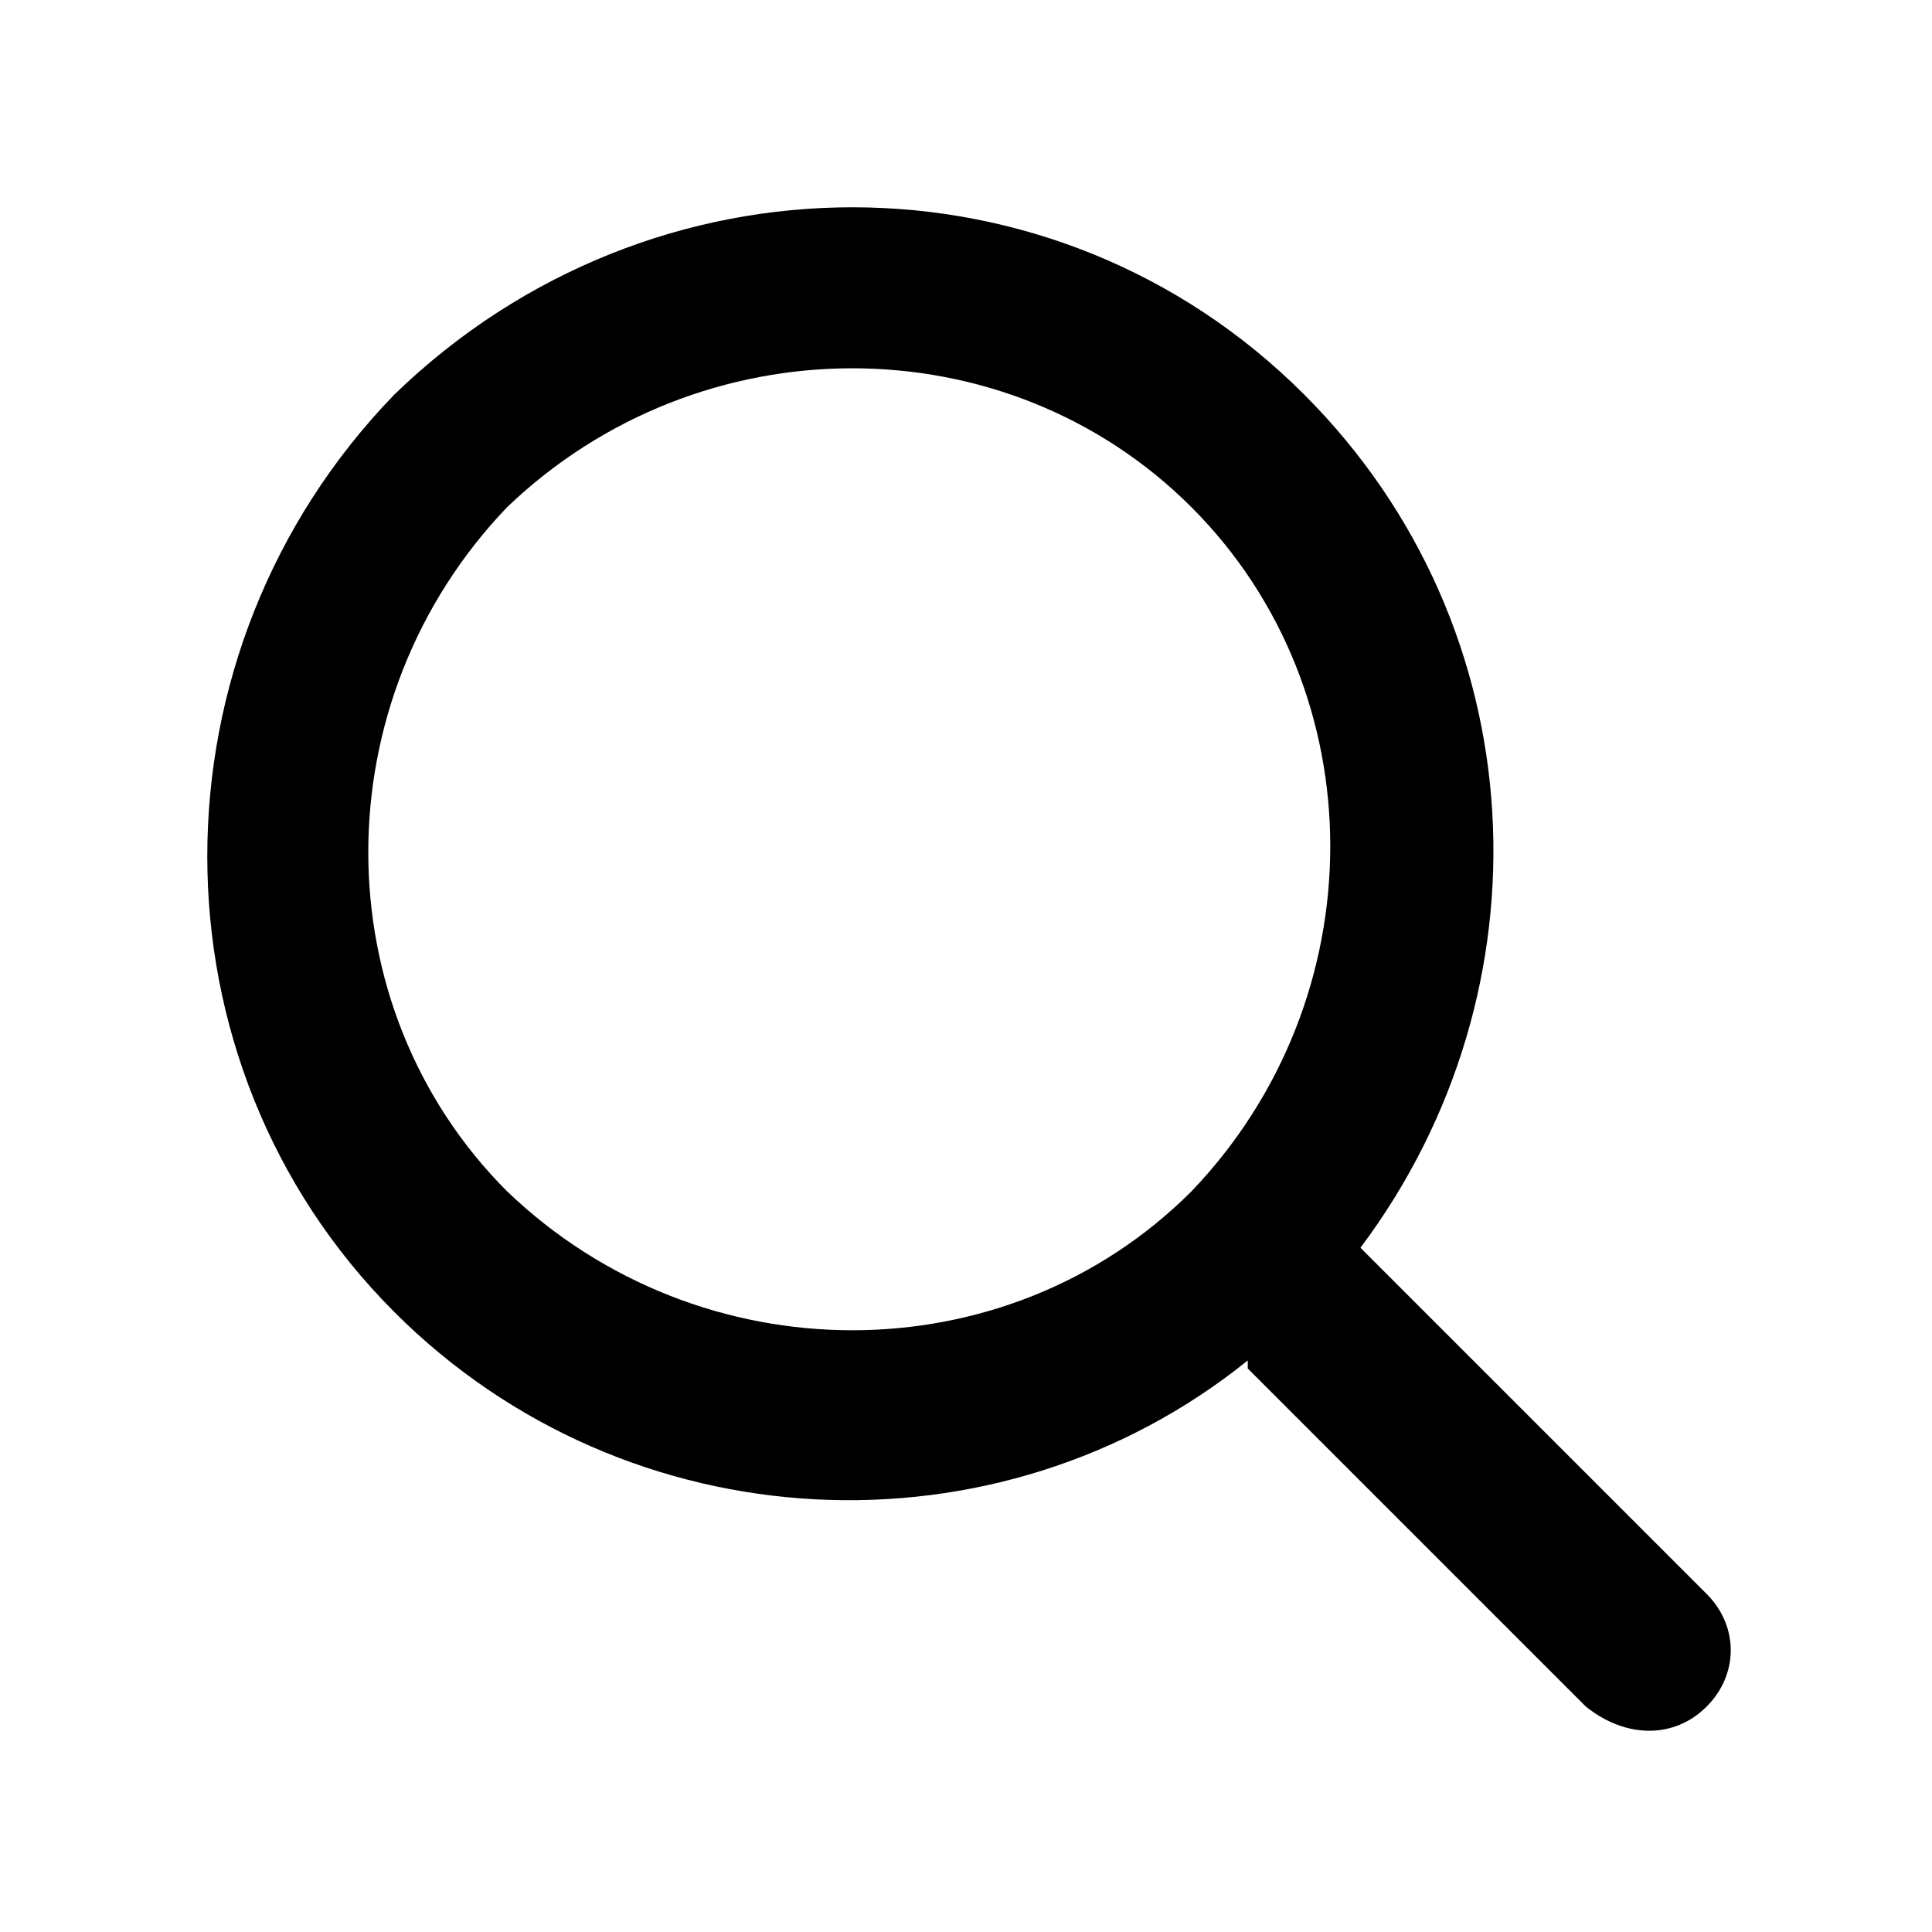
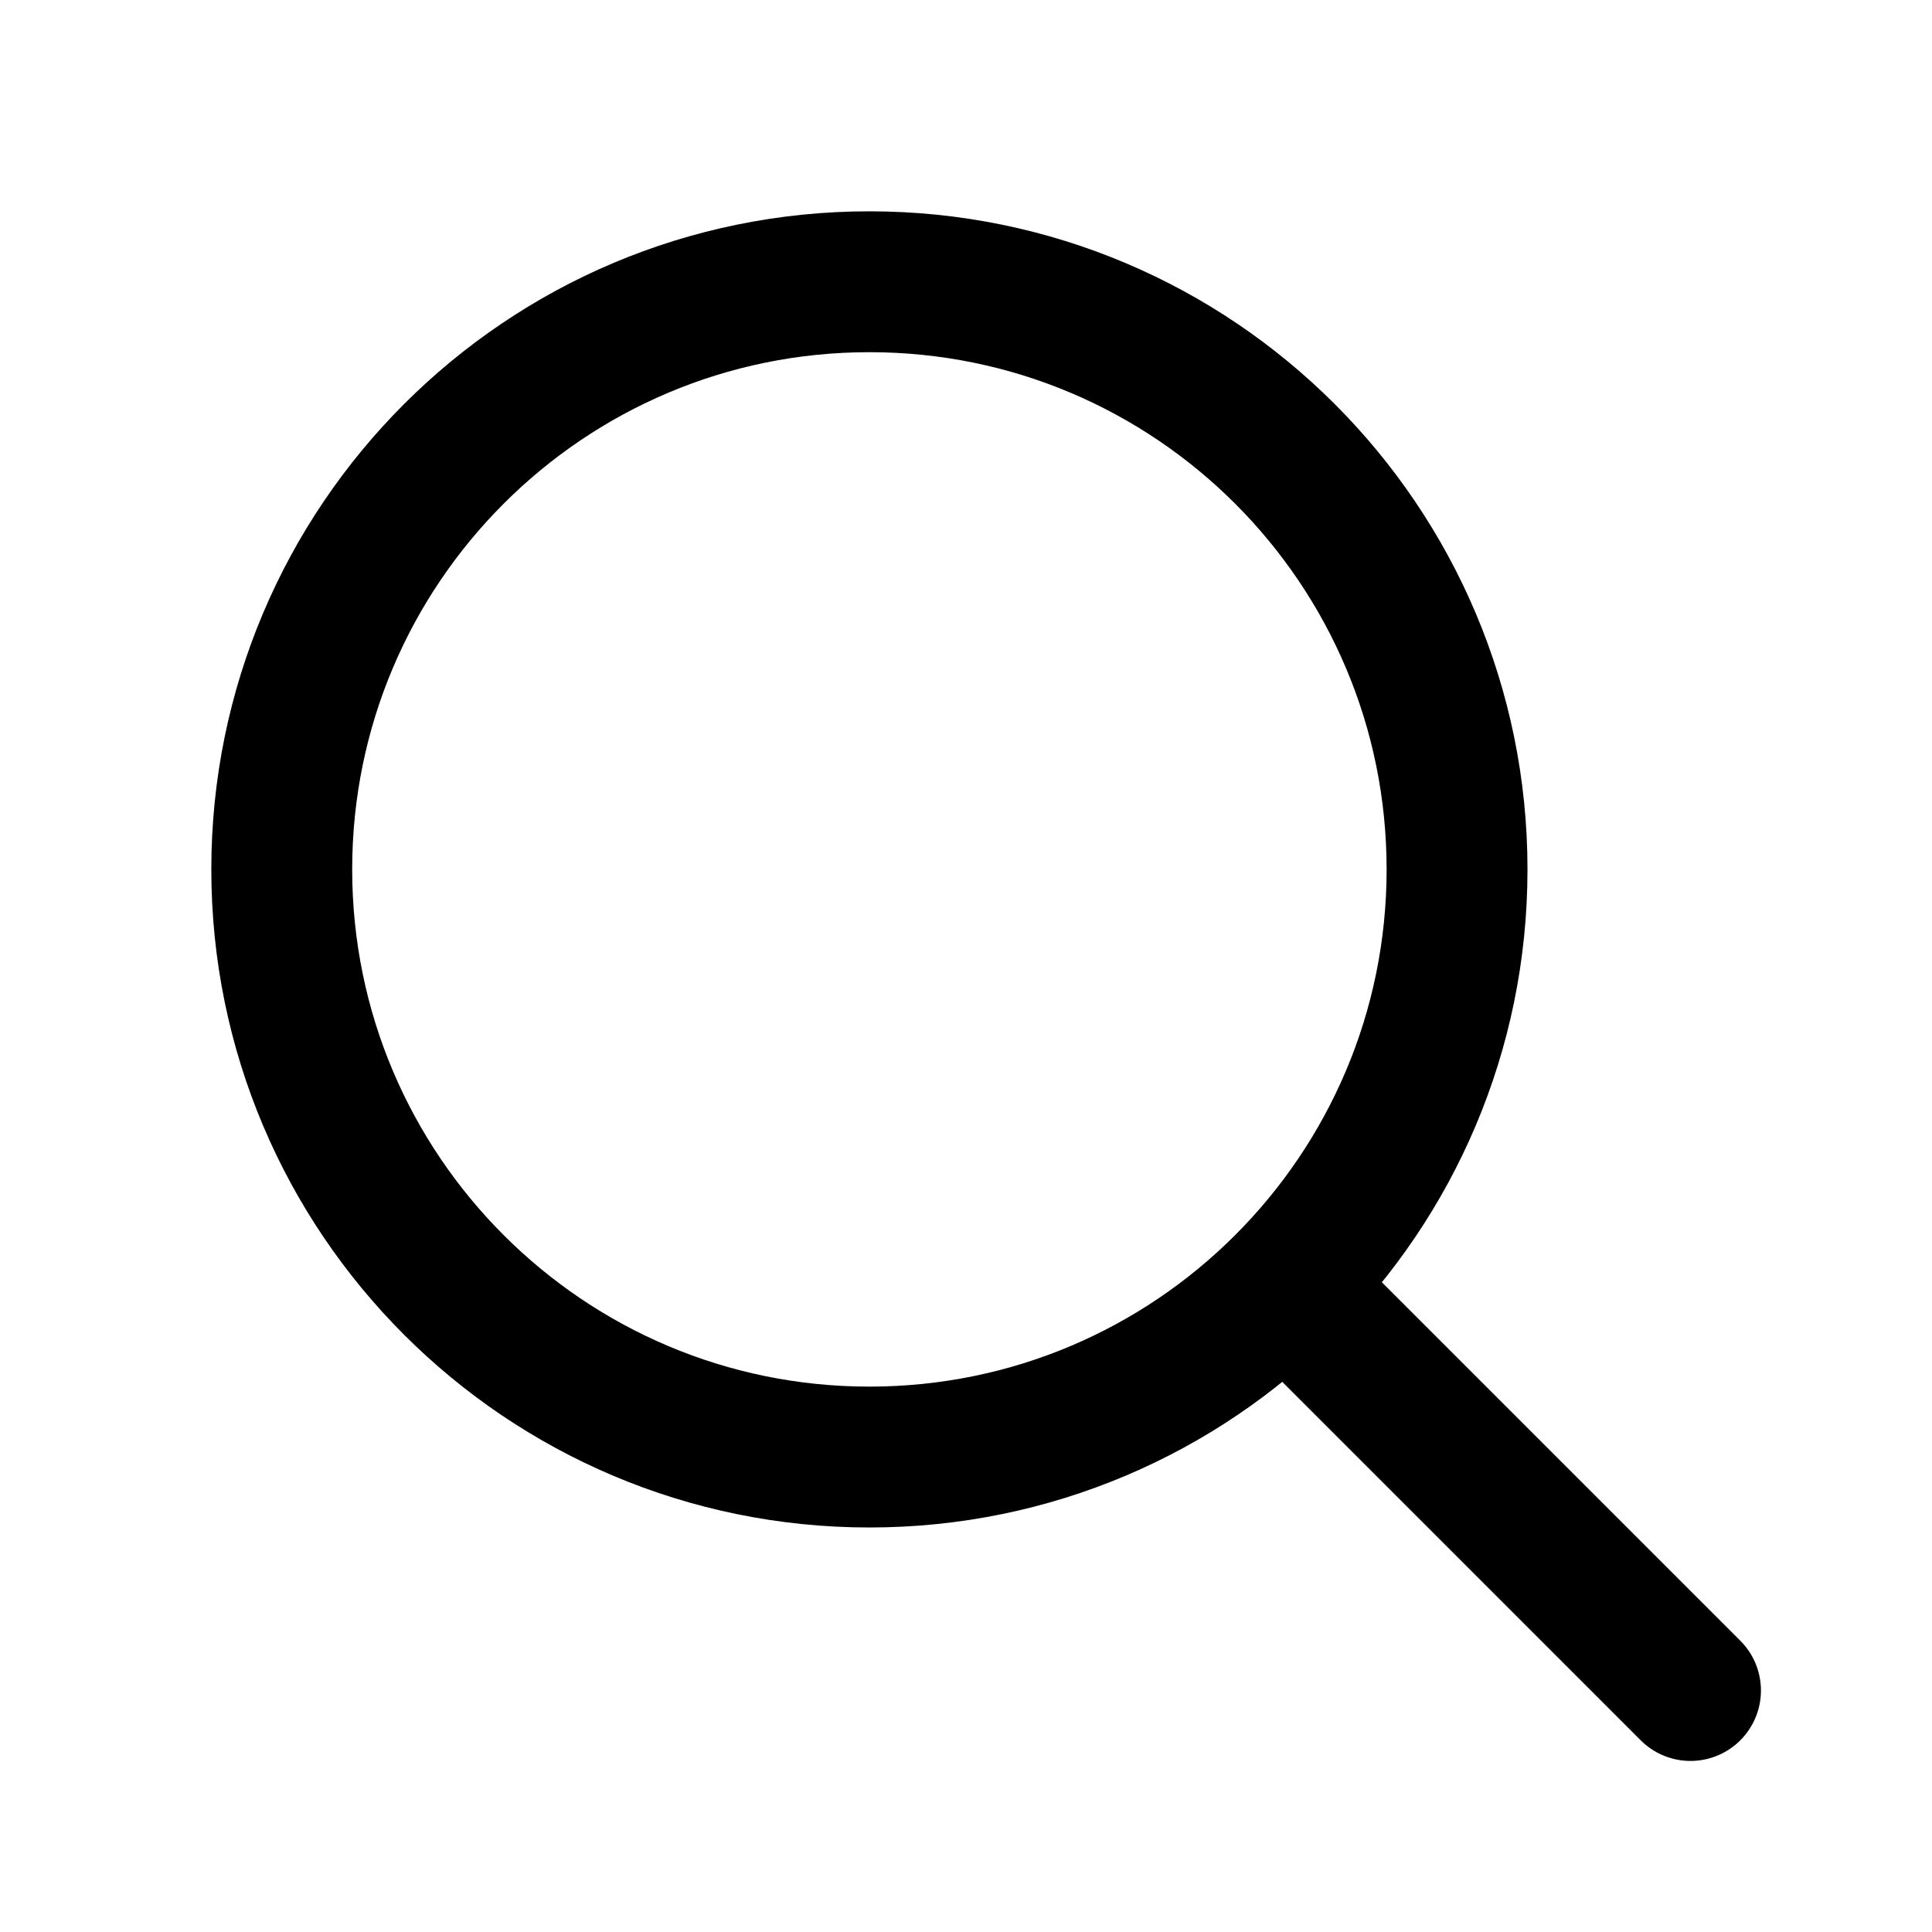
- <svg xmlns="http://www.w3.org/2000/svg" viewBox="0 0 24 24" width="24" height="24">
-   <path d="M16.9,15.5c2.4-3.2,2.2-7.7-0.7-10.6c-3.1-3.1-8.1-3.1-11.3,0c-3.1,3.2-3.1,8.3,0,11.4     c2.9,2.9,7.5,3.1,10.6,0.6c0,0.1,0,0.1,0,0.1l4.2,4.2c0.5,0.4,1.1,0.4,1.5,0c0.4-0.4,0.4-1,0-1.4L16.9,15.5     C16.9,15.5,16.9,15.5,16.9,15.5L16.9,15.5z M14.8,6.3c2.3,2.3,2.3,6.1,0,8.5c-2.3,2.3-6.1,2.3-8.5,0C4,12.5,4,8.7,6.3,6.3     C8.7,4,12.5,4,14.8,6.3z" />
+ <svg xmlns="http://www.w3.org/2000/svg" width="24" height="24" viewBox="0 0 24 24" fill="none" stroke="currentColor" stroke-width="1.75" stroke-linecap="round" stroke-linejoin="round">
+   <circle cx="10.8" cy="10.8" r="7.3" />
+   <path d="m16.2 16.2 4.8 4.8" />
</svg>
